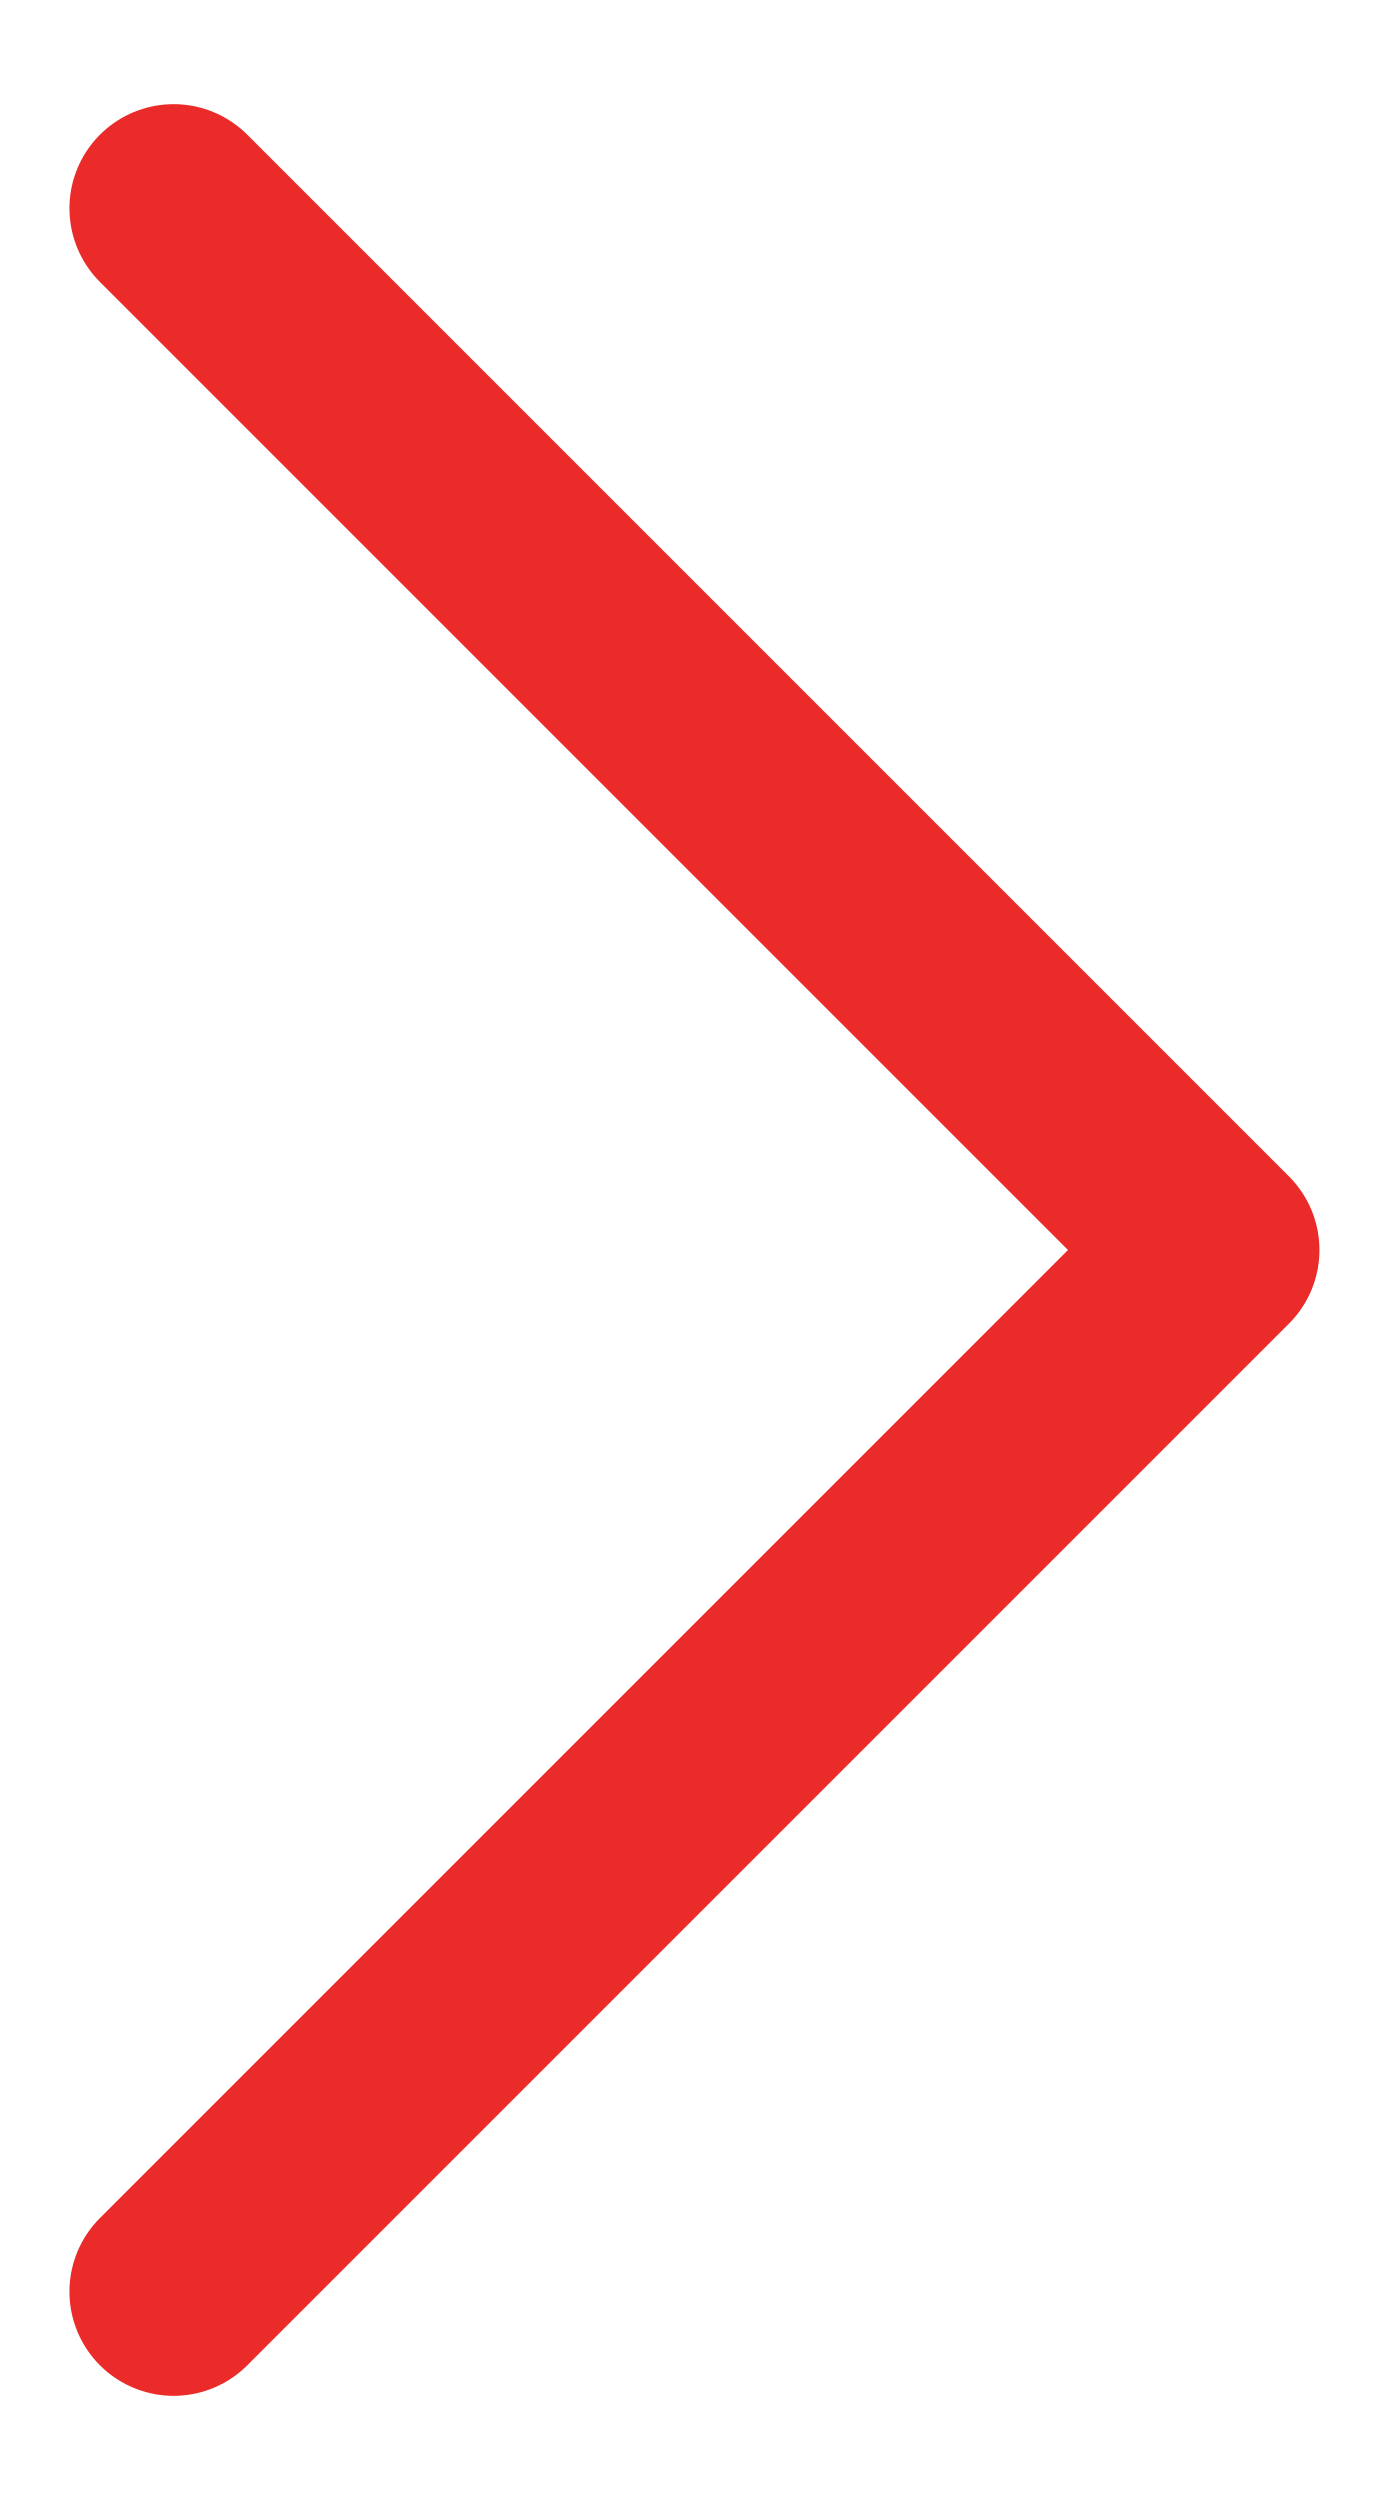
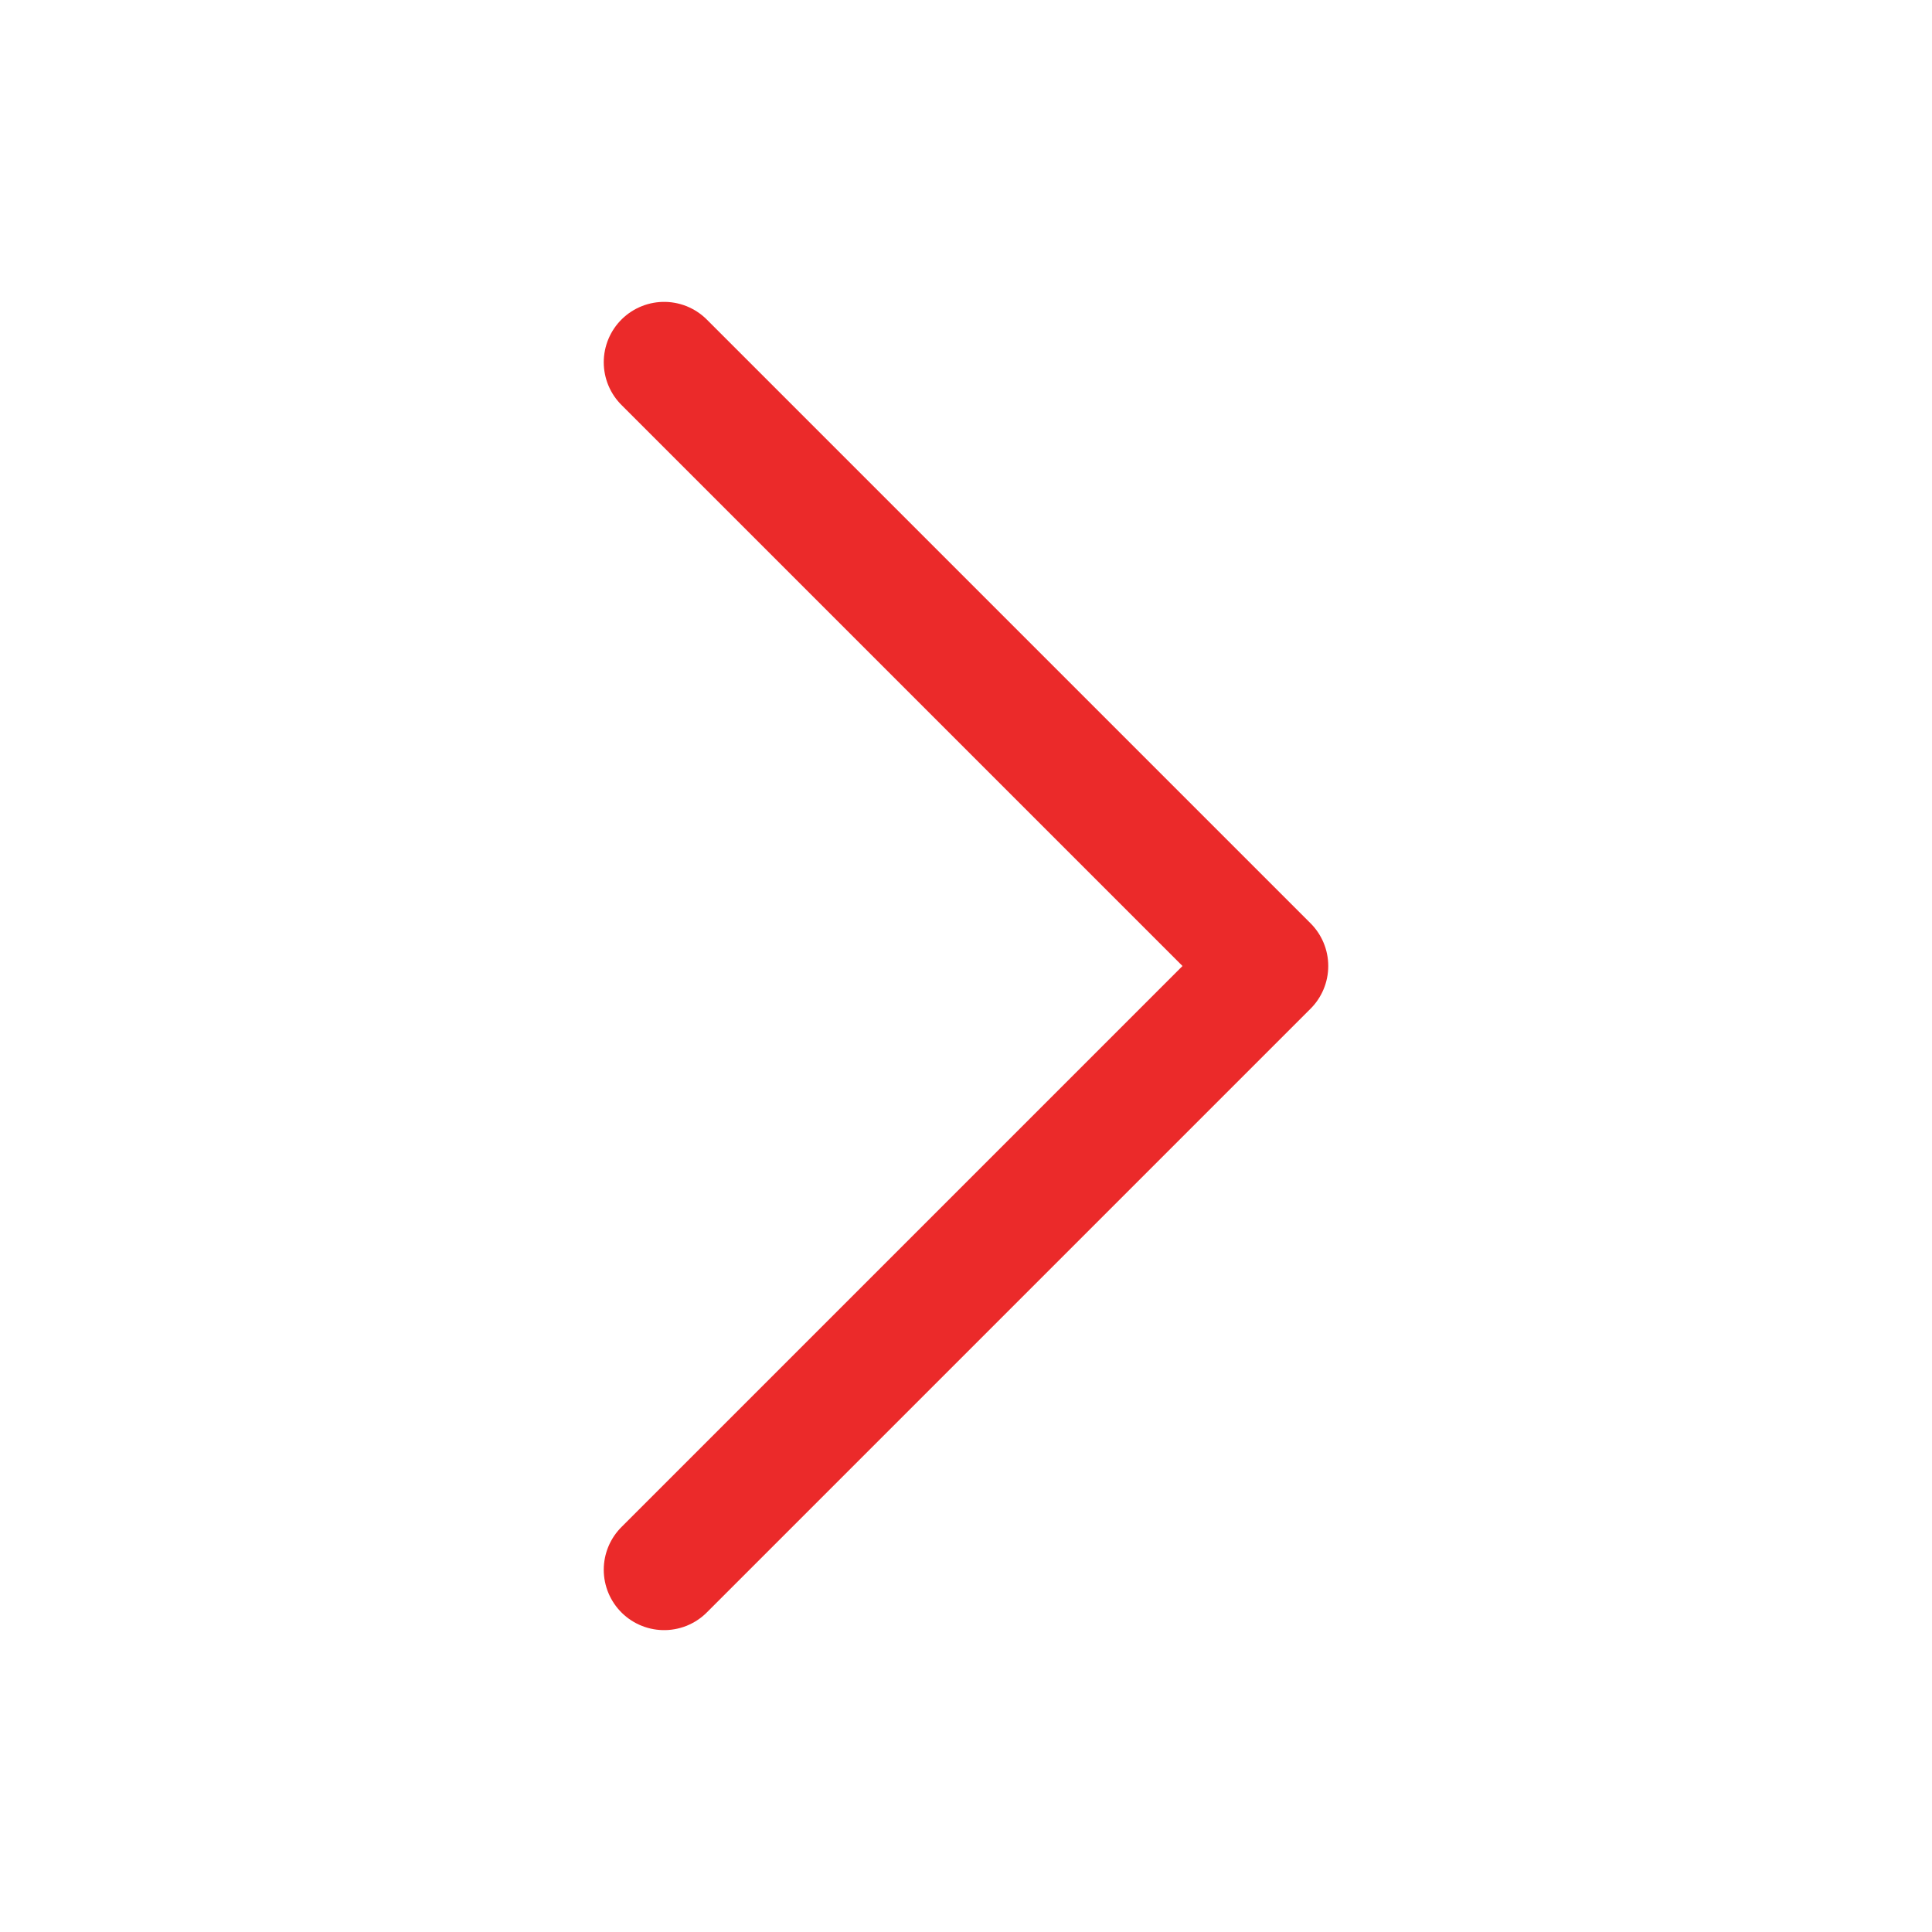
- <svg xmlns="http://www.w3.org/2000/svg" width="10" height="18" viewBox="0 0 10 18" fill="none">
-   <path d="M1.25 1.5L8.75 9L1.25 16.5" stroke="#EB2A2A" stroke-width="1.5" stroke-linecap="round" stroke-linejoin="round" />
+ <svg xmlns="http://www.w3.org/2000/svg" width="24" height="24" viewBox="0 0 24 24" fill="none">
+   <path d="M8.25 4.5L15.75 12L8.25 19.5" stroke="#EB2A2A" stroke-width="1.5" stroke-linecap="round" stroke-linejoin="round" />
</svg>
